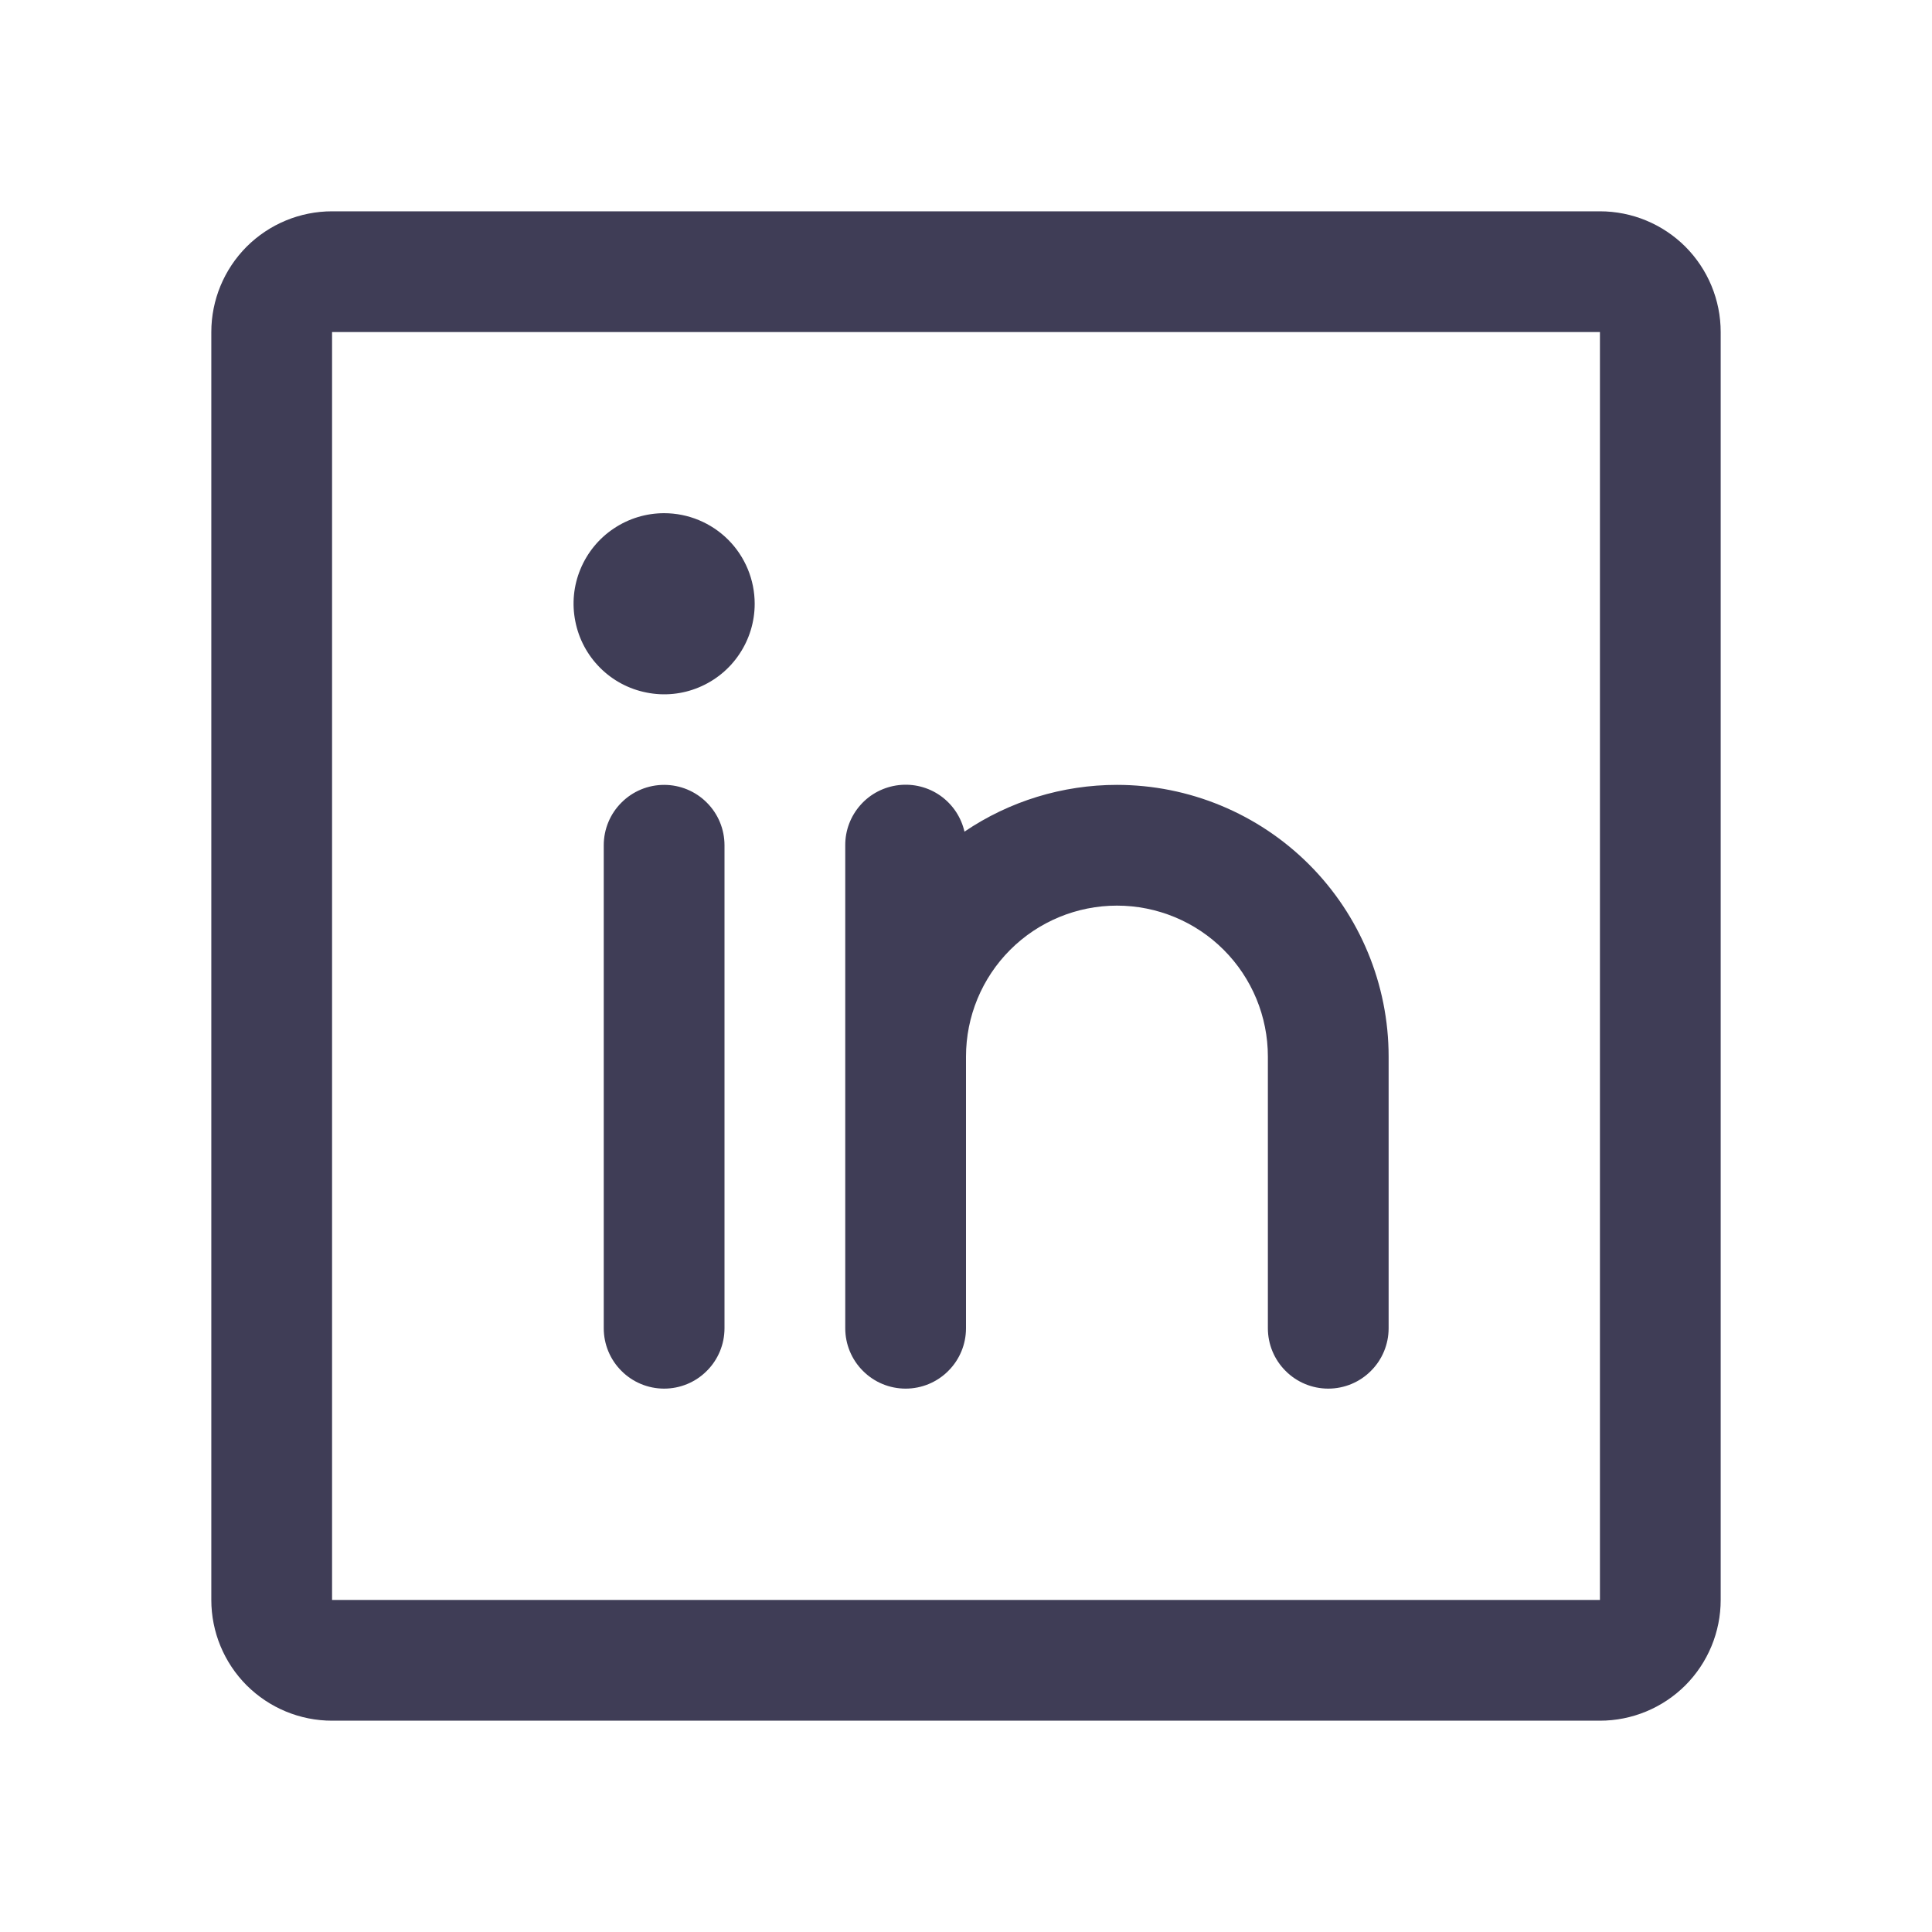
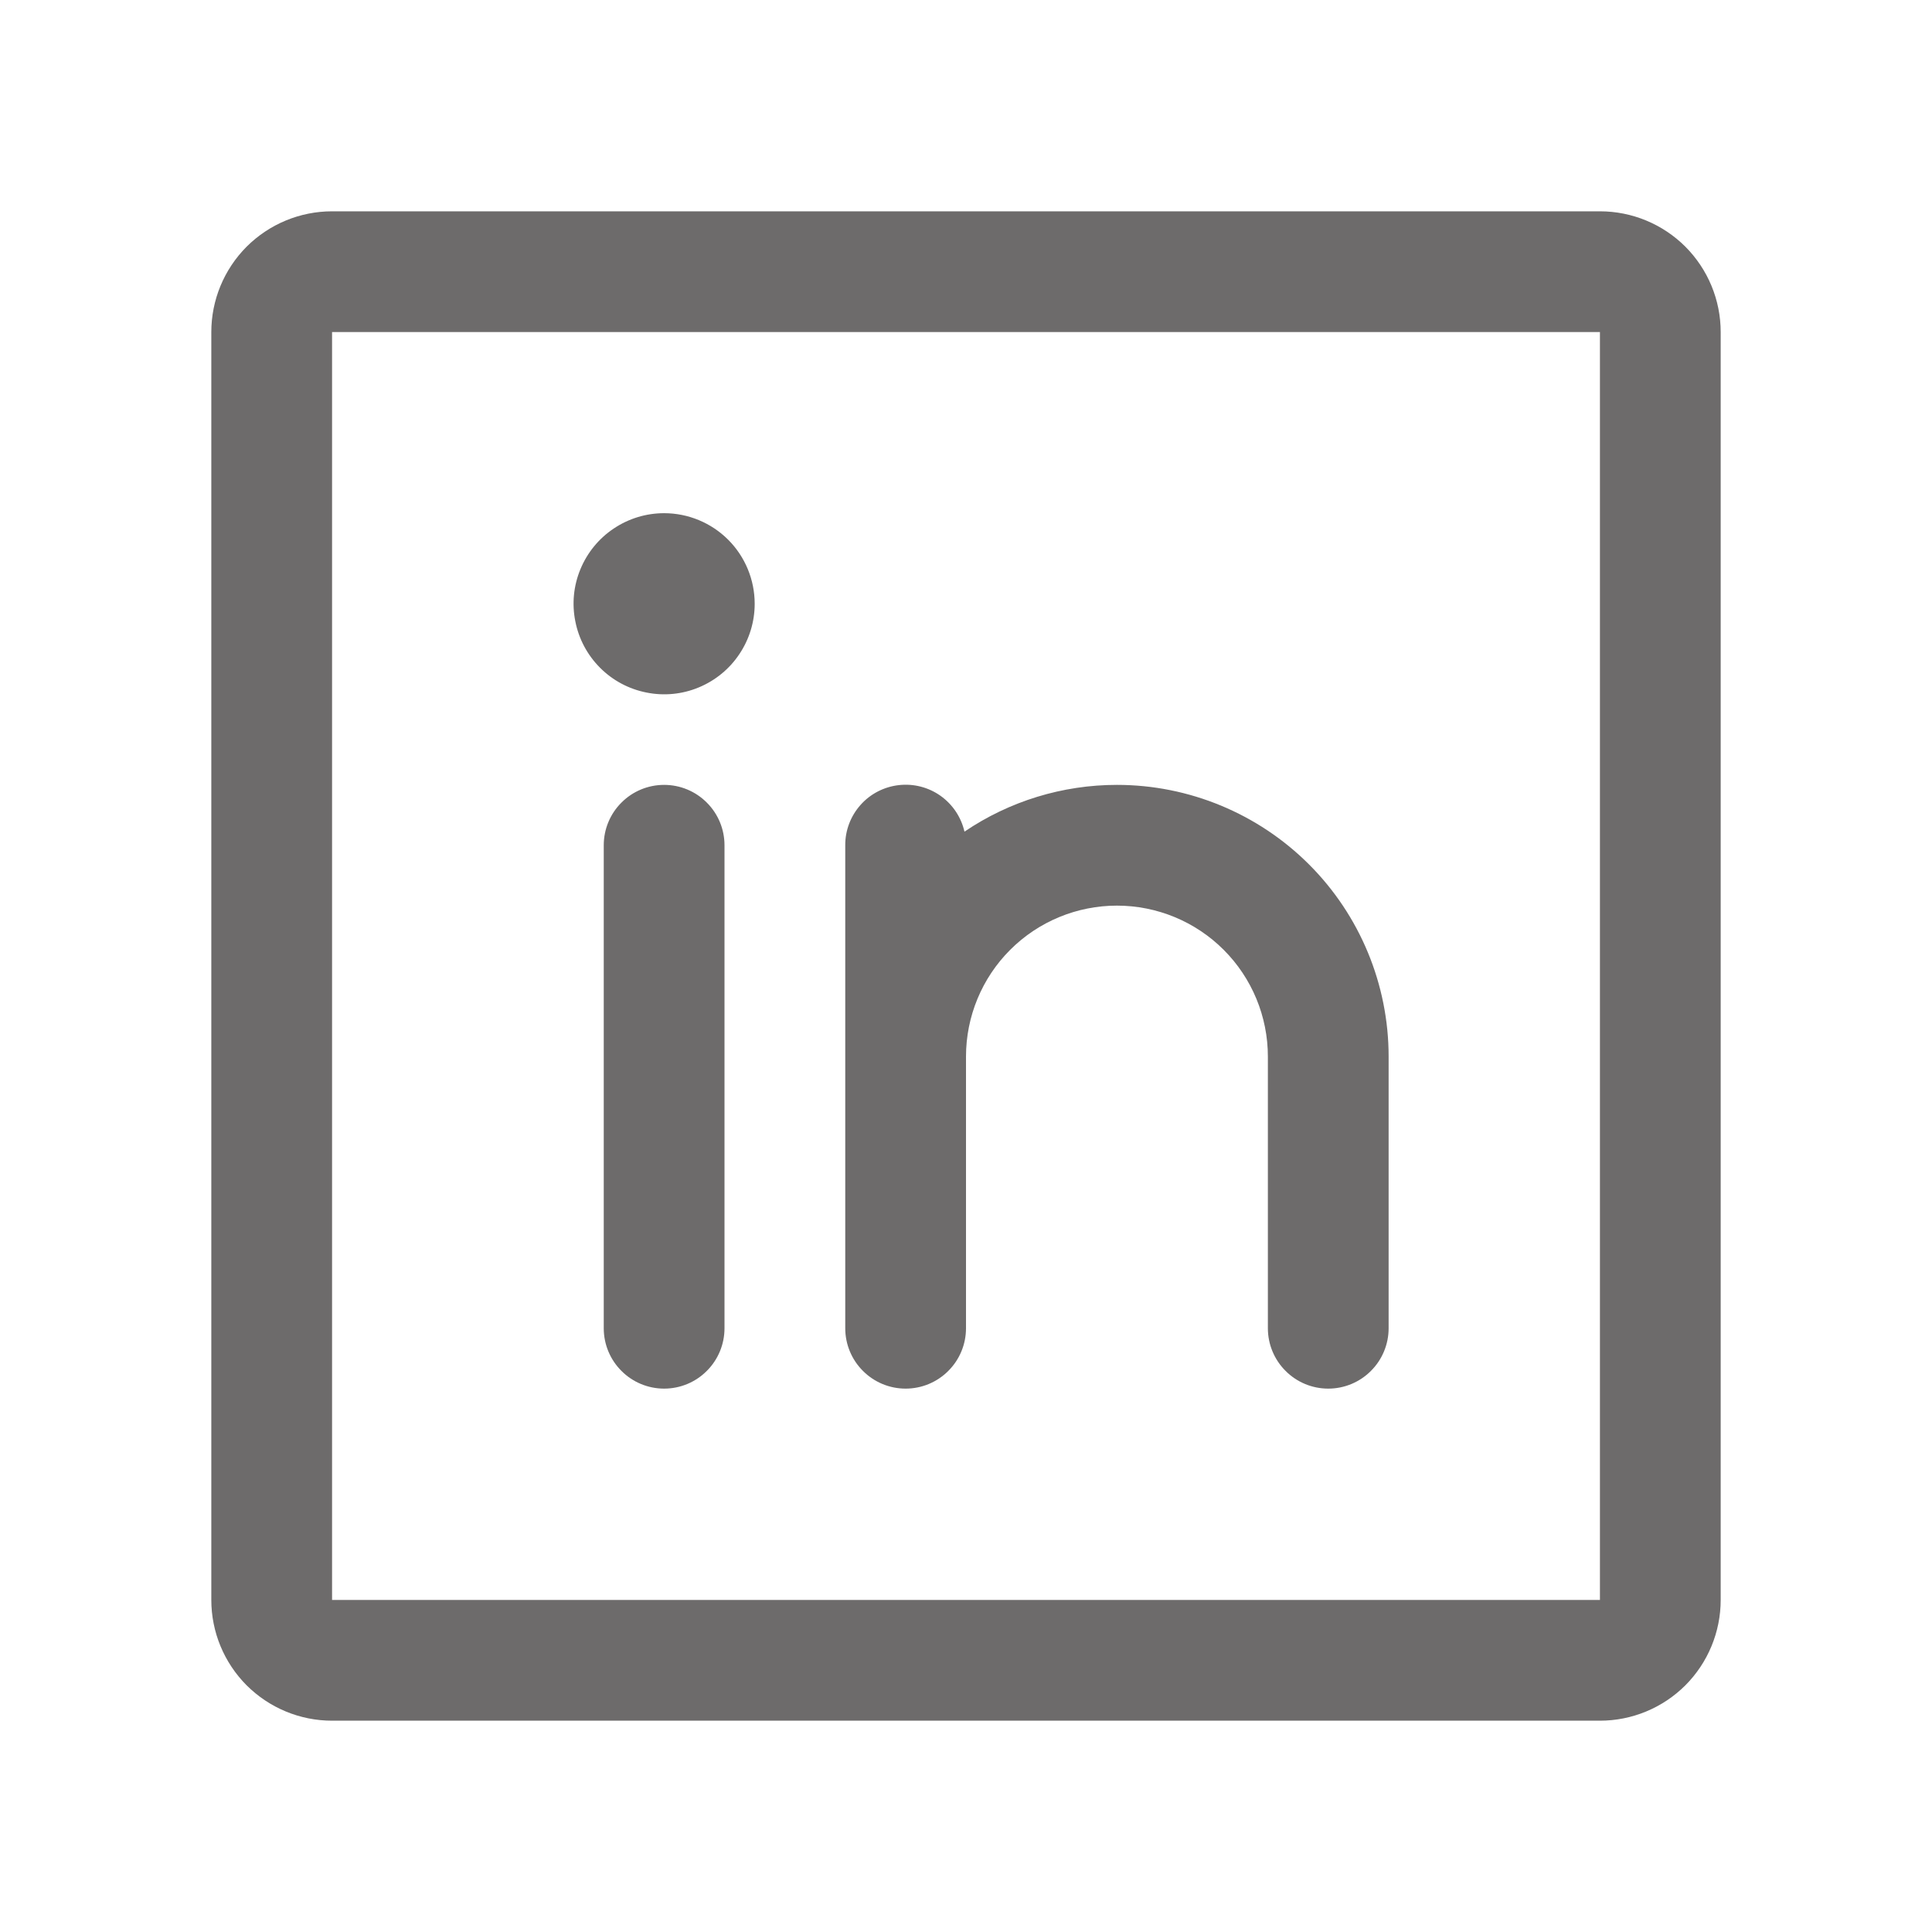
<svg xmlns="http://www.w3.org/2000/svg" width="24" height="24" viewBox="0 0 24 24" fill="none">
-   <path d="M9.375 7.5C9.375 7.723 9.309 7.94 9.185 8.125C9.062 8.31 8.886 8.454 8.681 8.539C8.475 8.625 8.249 8.647 8.031 8.603C7.812 8.56 7.612 8.453 7.455 8.296C7.297 8.138 7.19 7.938 7.147 7.719C7.103 7.501 7.125 7.275 7.211 7.069C7.296 6.864 7.44 6.688 7.625 6.565C7.81 6.441 8.027 6.375 8.25 6.375C8.548 6.375 8.835 6.494 9.046 6.705C9.256 6.915 9.375 7.202 9.375 7.5ZM21.375 4.125V19.875C21.375 20.273 21.217 20.654 20.936 20.936C20.654 21.217 20.273 21.375 19.875 21.375H4.125C3.727 21.375 3.346 21.217 3.064 20.936C2.783 20.654 2.625 20.273 2.625 19.875V4.125C2.625 3.727 2.783 3.346 3.064 3.064C3.346 2.783 3.727 2.625 4.125 2.625H19.875C20.273 2.625 20.654 2.783 20.936 3.064C21.217 3.346 21.375 3.727 21.375 4.125ZM19.875 19.875V4.125H12H4.125V19.875H19.875ZM8.25 9.75C8.051 9.75 7.86 9.829 7.72 9.97C7.579 10.11 7.5 10.301 7.5 10.5V16.5C7.5 16.699 7.579 16.89 7.72 17.03C7.86 17.171 8.051 17.25 8.25 17.25C8.449 17.25 8.64 17.171 8.78 17.03C8.921 16.89 9 16.699 9 16.5V10.5C9 10.301 8.921 10.11 8.78 9.97C8.64 9.829 8.449 9.75 8.25 9.75ZM13.875 9.75C13.2 9.75 12.54 9.952 11.981 10.331C11.94 10.151 11.834 9.993 11.684 9.886C11.533 9.779 11.348 9.732 11.165 9.753C10.982 9.774 10.812 9.861 10.69 9.999C10.567 10.137 10.499 10.315 10.5 10.5V16.5C10.5 16.699 10.579 16.89 10.72 17.03C10.86 17.171 11.051 17.25 11.25 17.25C11.449 17.25 11.64 17.171 11.78 17.03C11.921 16.89 12 16.699 12 16.5V13.125C12 12.628 12.197 12.151 12.549 11.799C12.901 11.447 13.378 11.25 13.875 11.25C14.372 11.25 14.849 11.447 15.201 11.799C15.553 12.151 15.75 12.628 15.75 13.125V16.5C15.75 16.699 15.829 16.89 15.97 17.03C16.11 17.171 16.301 17.25 16.5 17.25C16.699 17.25 16.89 17.171 17.03 17.03C17.171 16.89 17.25 16.699 17.25 16.5V13.125C17.25 12.23 16.894 11.371 16.262 10.739C15.629 10.106 14.77 9.75 13.875 9.75Z" fill="#3F3D56" />
+   <path d="M9.375 7.5C9.375 7.723 9.309 7.94 9.185 8.125C9.062 8.31 8.886 8.454 8.681 8.539C8.475 8.625 8.249 8.647 8.031 8.603C7.812 8.56 7.612 8.453 7.455 8.296C7.297 8.138 7.19 7.938 7.147 7.719C7.103 7.501 7.125 7.275 7.211 7.069C7.296 6.864 7.44 6.688 7.625 6.565C7.81 6.441 8.027 6.375 8.25 6.375C8.548 6.375 8.835 6.494 9.046 6.705C9.256 6.915 9.375 7.202 9.375 7.5ZM21.375 4.125V19.875C21.375 20.273 21.217 20.654 20.936 20.936C20.654 21.217 20.273 21.375 19.875 21.375H4.125C3.727 21.375 3.346 21.217 3.064 20.936C2.783 20.654 2.625 20.273 2.625 19.875V4.125C2.625 3.727 2.783 3.346 3.064 3.064C3.346 2.783 3.727 2.625 4.125 2.625H19.875C20.273 2.625 20.654 2.783 20.936 3.064C21.217 3.346 21.375 3.727 21.375 4.125ZM19.875 19.875V4.125H12H4.125V19.875H19.875ZM8.25 9.75C8.051 9.75 7.86 9.829 7.72 9.97C7.579 10.11 7.5 10.301 7.5 10.5V16.5C7.5 16.699 7.579 16.89 7.72 17.03C7.86 17.171 8.051 17.25 8.25 17.25C8.449 17.25 8.64 17.171 8.78 17.03C8.921 16.89 9 16.699 9 16.5V10.5C9 10.301 8.921 10.11 8.78 9.97C8.64 9.829 8.449 9.75 8.25 9.75ZM13.875 9.75C13.2 9.75 12.54 9.952 11.981 10.331C11.94 10.151 11.834 9.993 11.684 9.886C11.533 9.779 11.348 9.732 11.165 9.753C10.982 9.774 10.812 9.861 10.69 9.999C10.567 10.137 10.499 10.315 10.5 10.5V16.5C10.5 16.699 10.579 16.89 10.72 17.03C10.86 17.171 11.051 17.25 11.25 17.25C11.449 17.25 11.64 17.171 11.78 17.03C11.921 16.89 12 16.699 12 16.5V13.125C12 12.628 12.197 12.151 12.549 11.799C12.901 11.447 13.378 11.25 13.875 11.25C14.372 11.25 14.849 11.447 15.201 11.799C15.553 12.151 15.75 12.628 15.75 13.125V16.5C15.75 16.699 15.829 16.89 15.97 17.03C16.11 17.171 16.301 17.25 16.5 17.25C16.699 17.25 16.89 17.171 17.03 17.03C17.171 16.89 17.25 16.699 17.25 16.5V13.125C17.25 12.23 16.894 11.371 16.262 10.739C15.629 10.106 14.77 9.75 13.875 9.75Z" fill="#6D6B6B" />
</svg>
